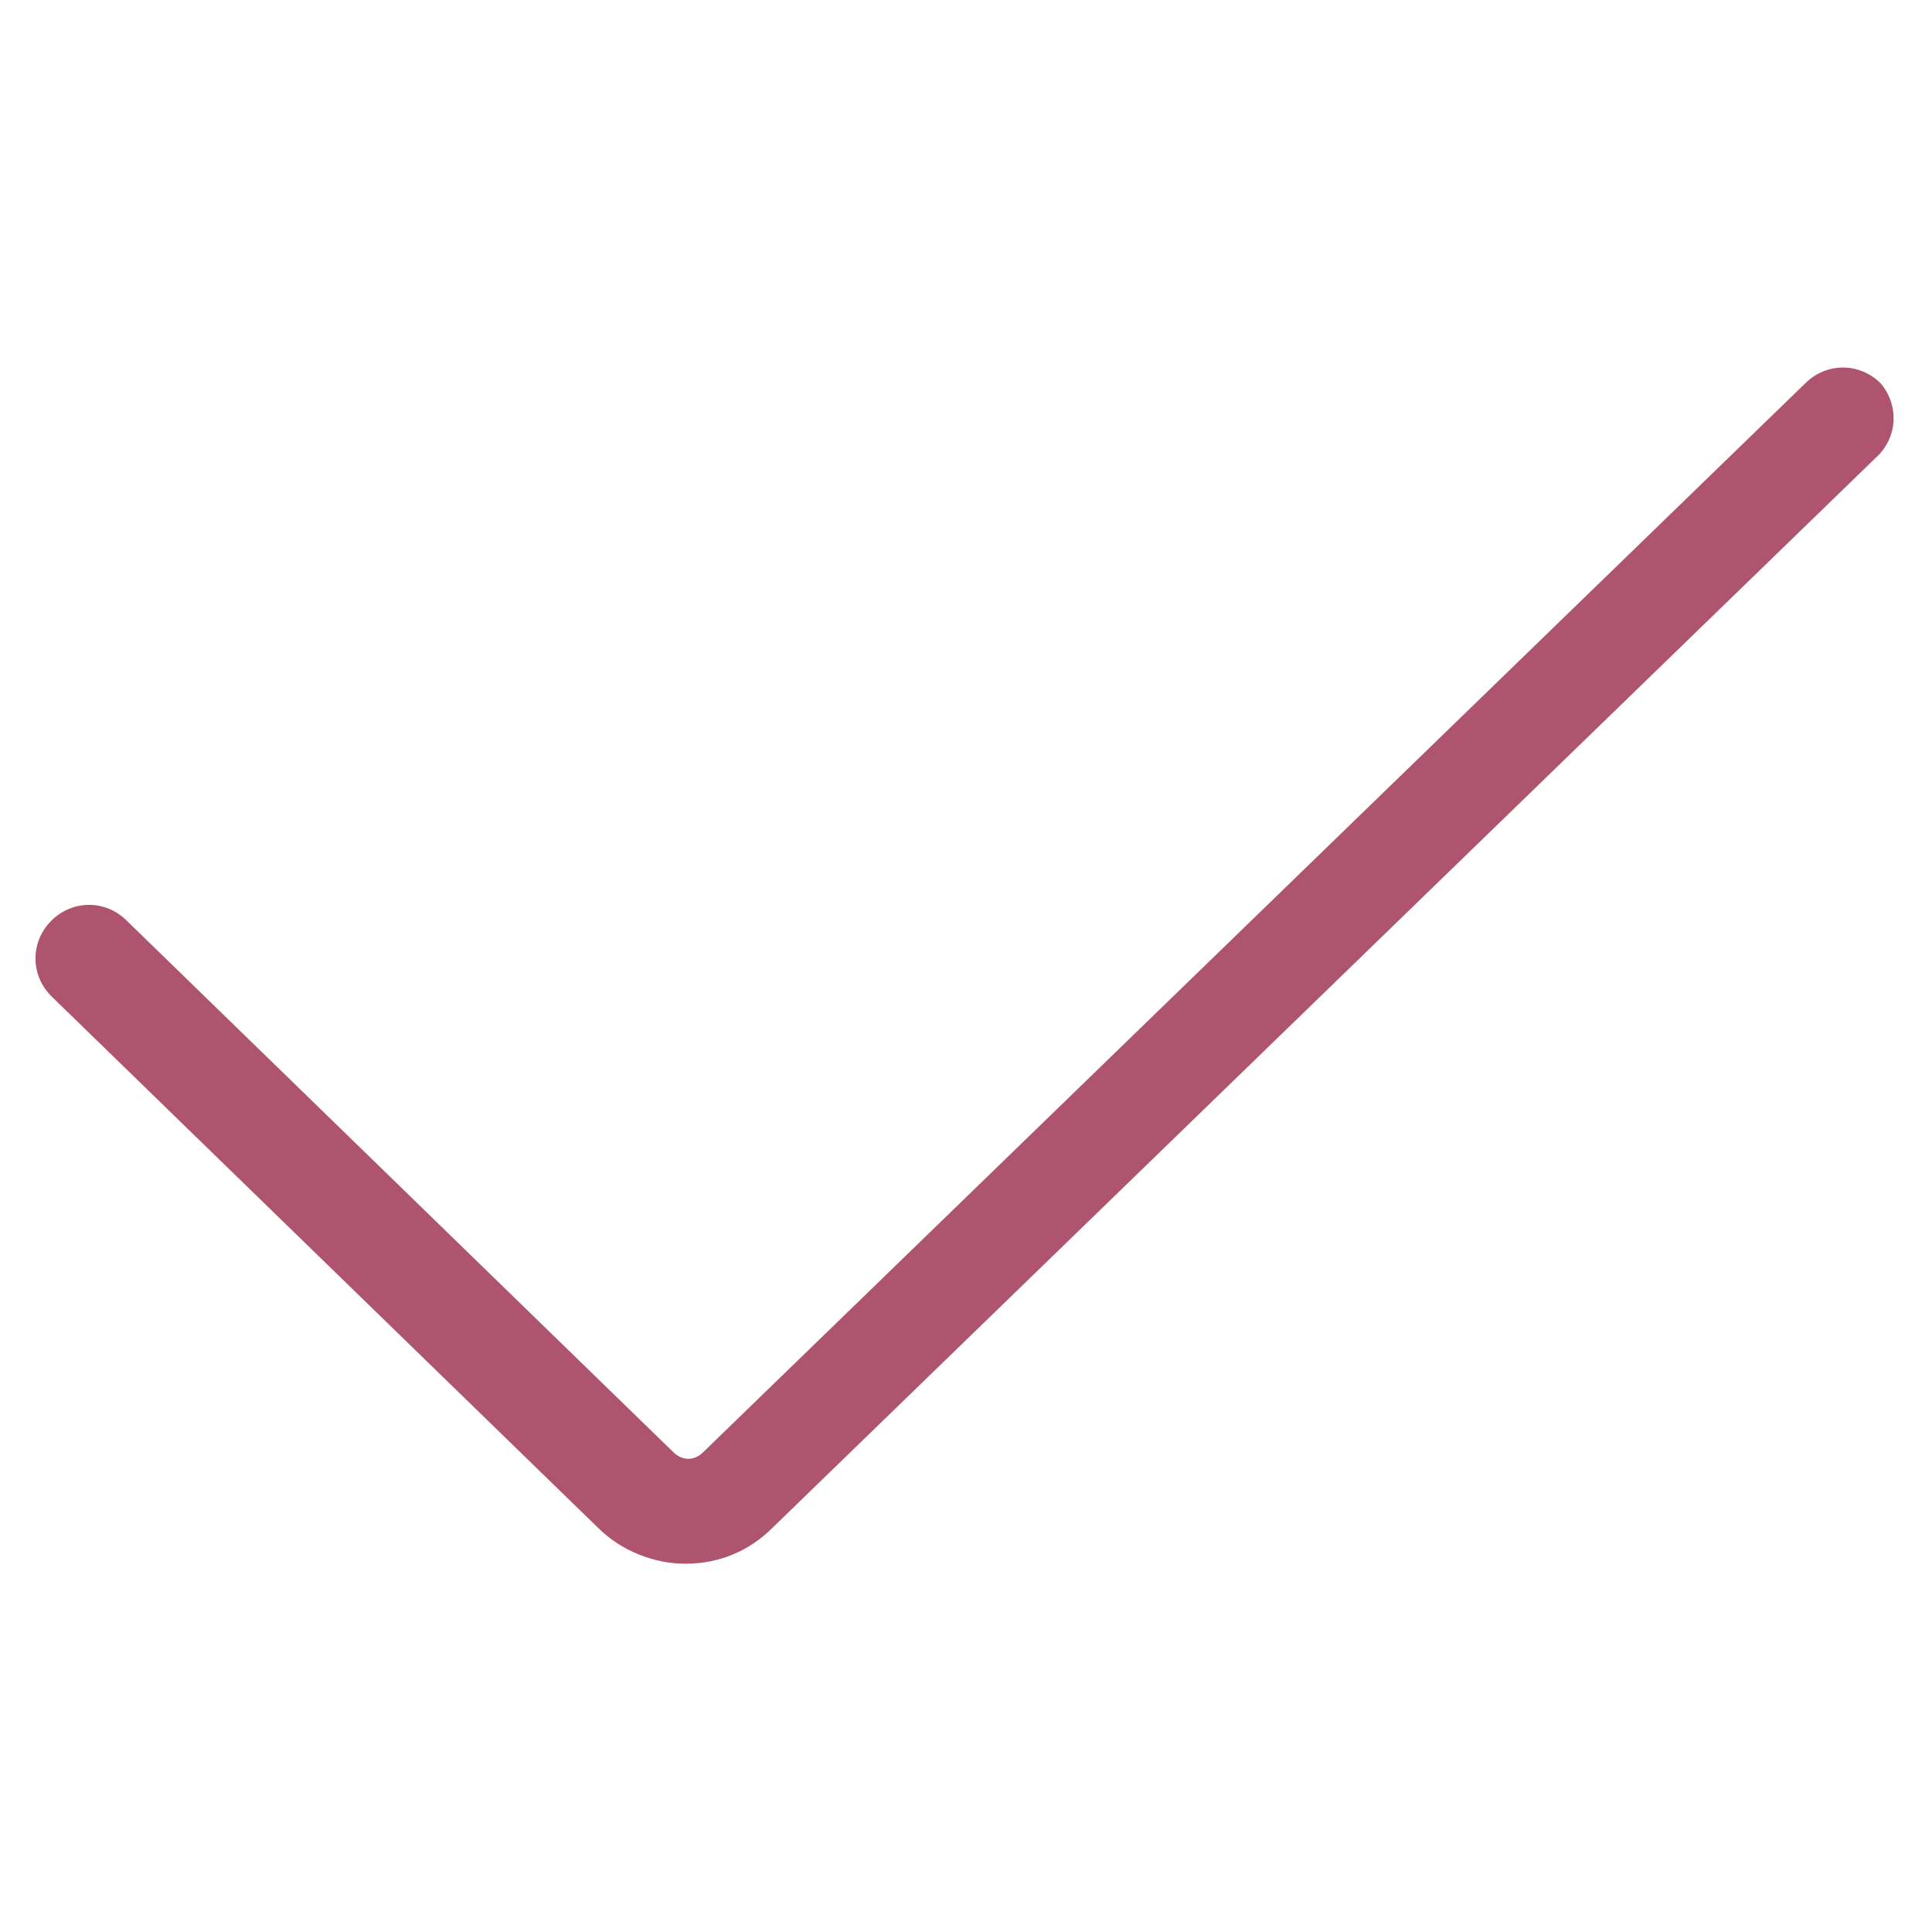
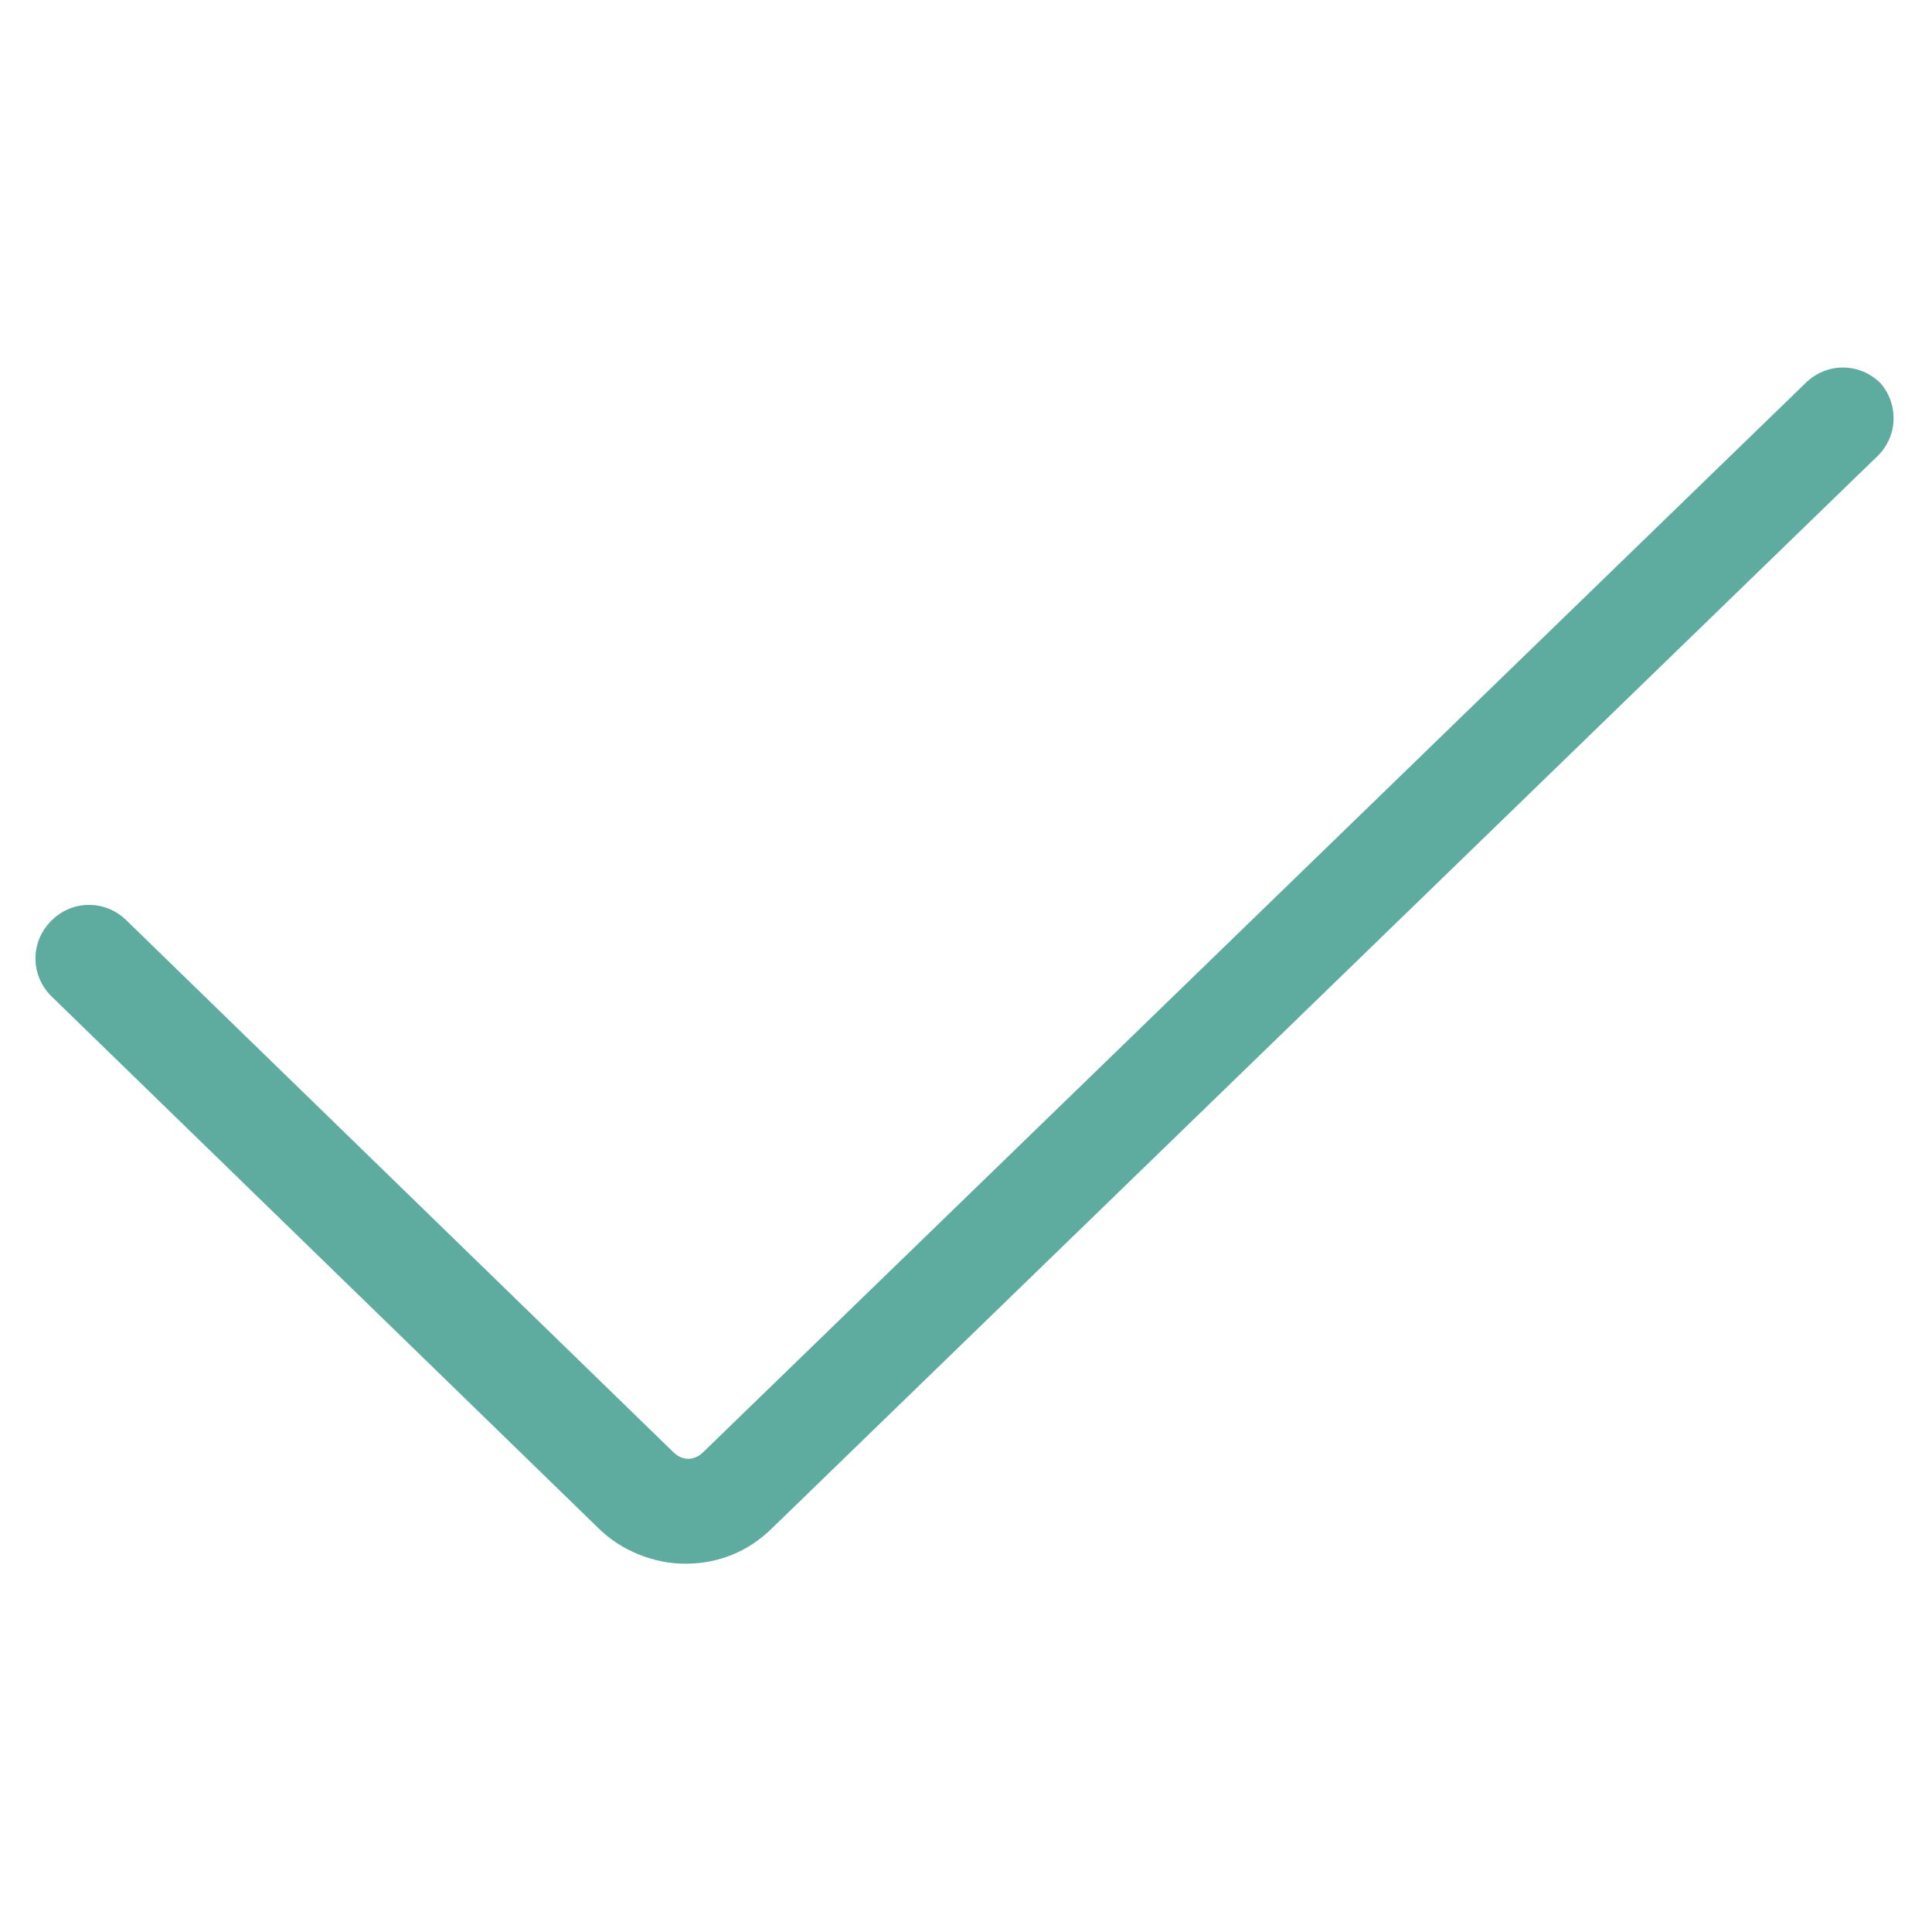
- <svg xmlns="http://www.w3.org/2000/svg" fill="#ae546e" width="52" height="52" version="1.1" id="lni_lni-checkmark" x="0px" y="0px" viewBox="0 0 64 64" style="enable-background:new 0 0 64 64;" xml:space="preserve">
+ <svg xmlns="http://www.w3.org/2000/svg" fill="#5eab9f" width="52" height="52" version="1.1" id="lni_lni-checkmark" x="0px" y="0px" viewBox="0 0 64 64" style="enable-background:new 0 0 64 64;" xml:space="preserve">
  <path d="M62.3,12.7c-0.7-0.7-1.8-0.7-2.5,0L23.3,48.1c-0.3,0.3-0.7,0.3-1,0L4.2,30.5c-0.7-0.7-1.8-0.7-2.5,0c-0.7,0.7-0.7,1.8,0,2.5  l18.1,17.6c0.8,0.8,1.9,1.2,2.9,1.2c1.1,0,2.1-0.4,2.9-1.2l36.5-35.4C62.9,14.5,62.9,13.4,62.3,12.7z" />
</svg>
